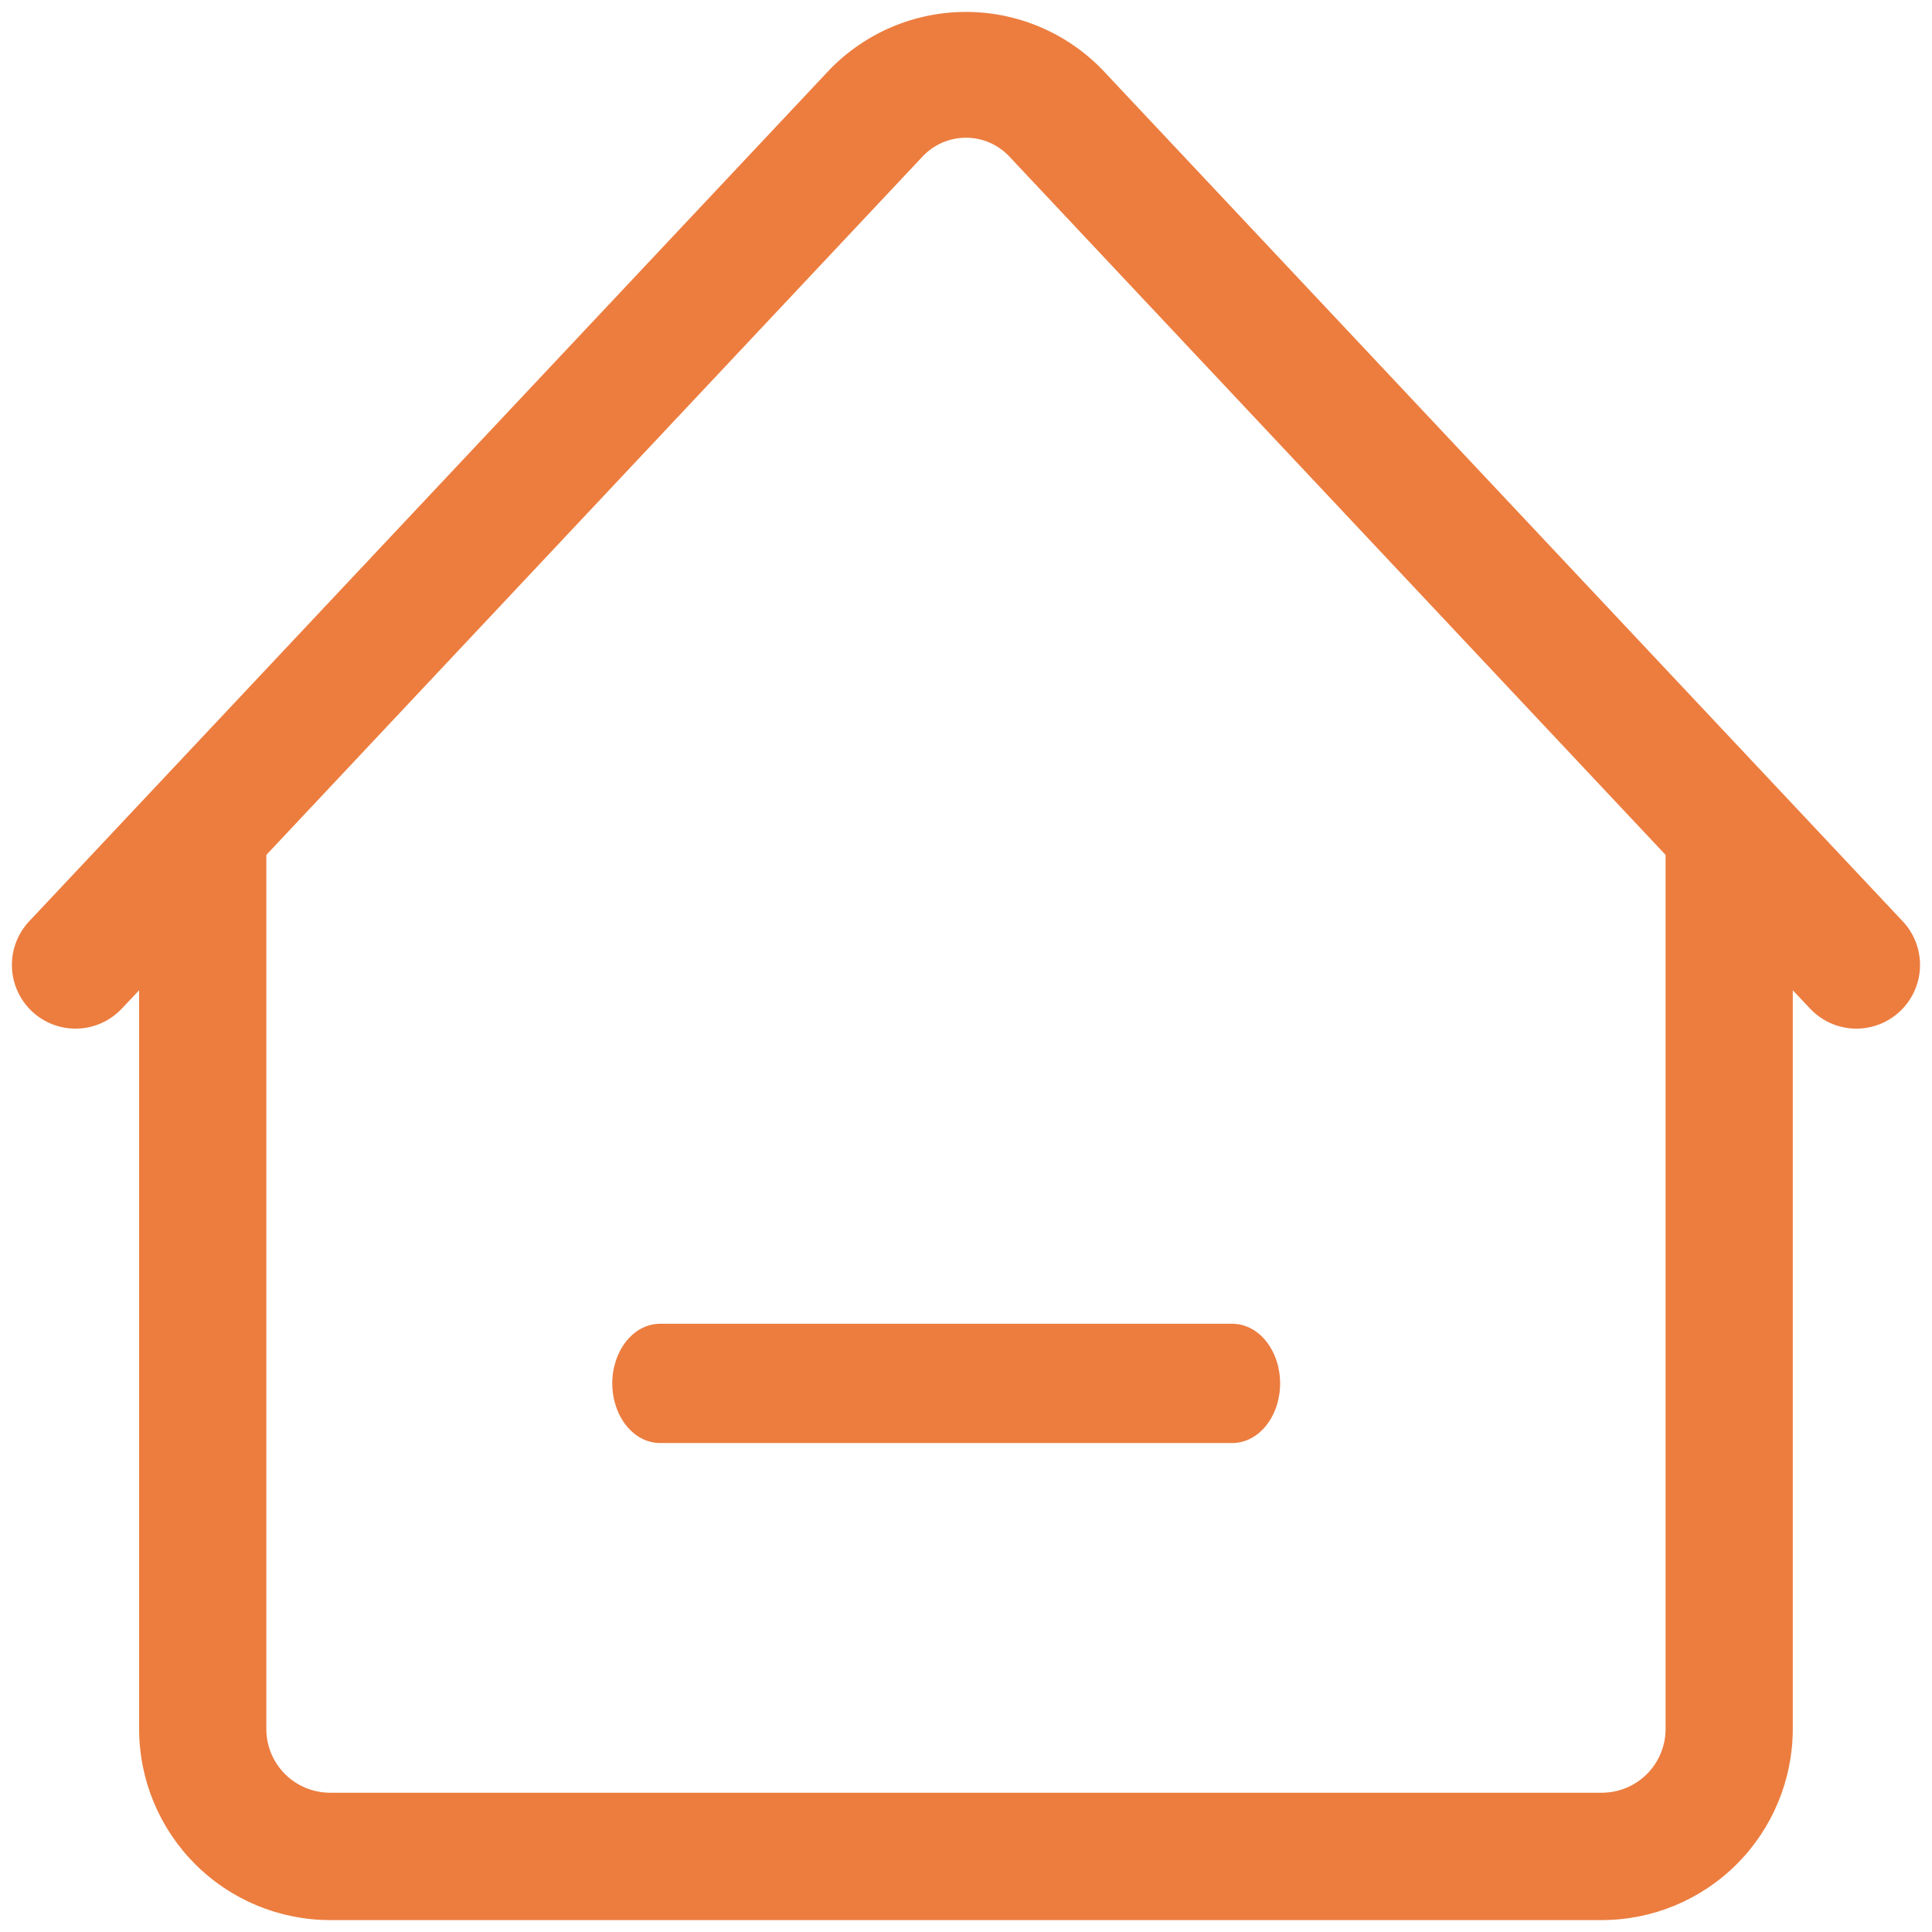
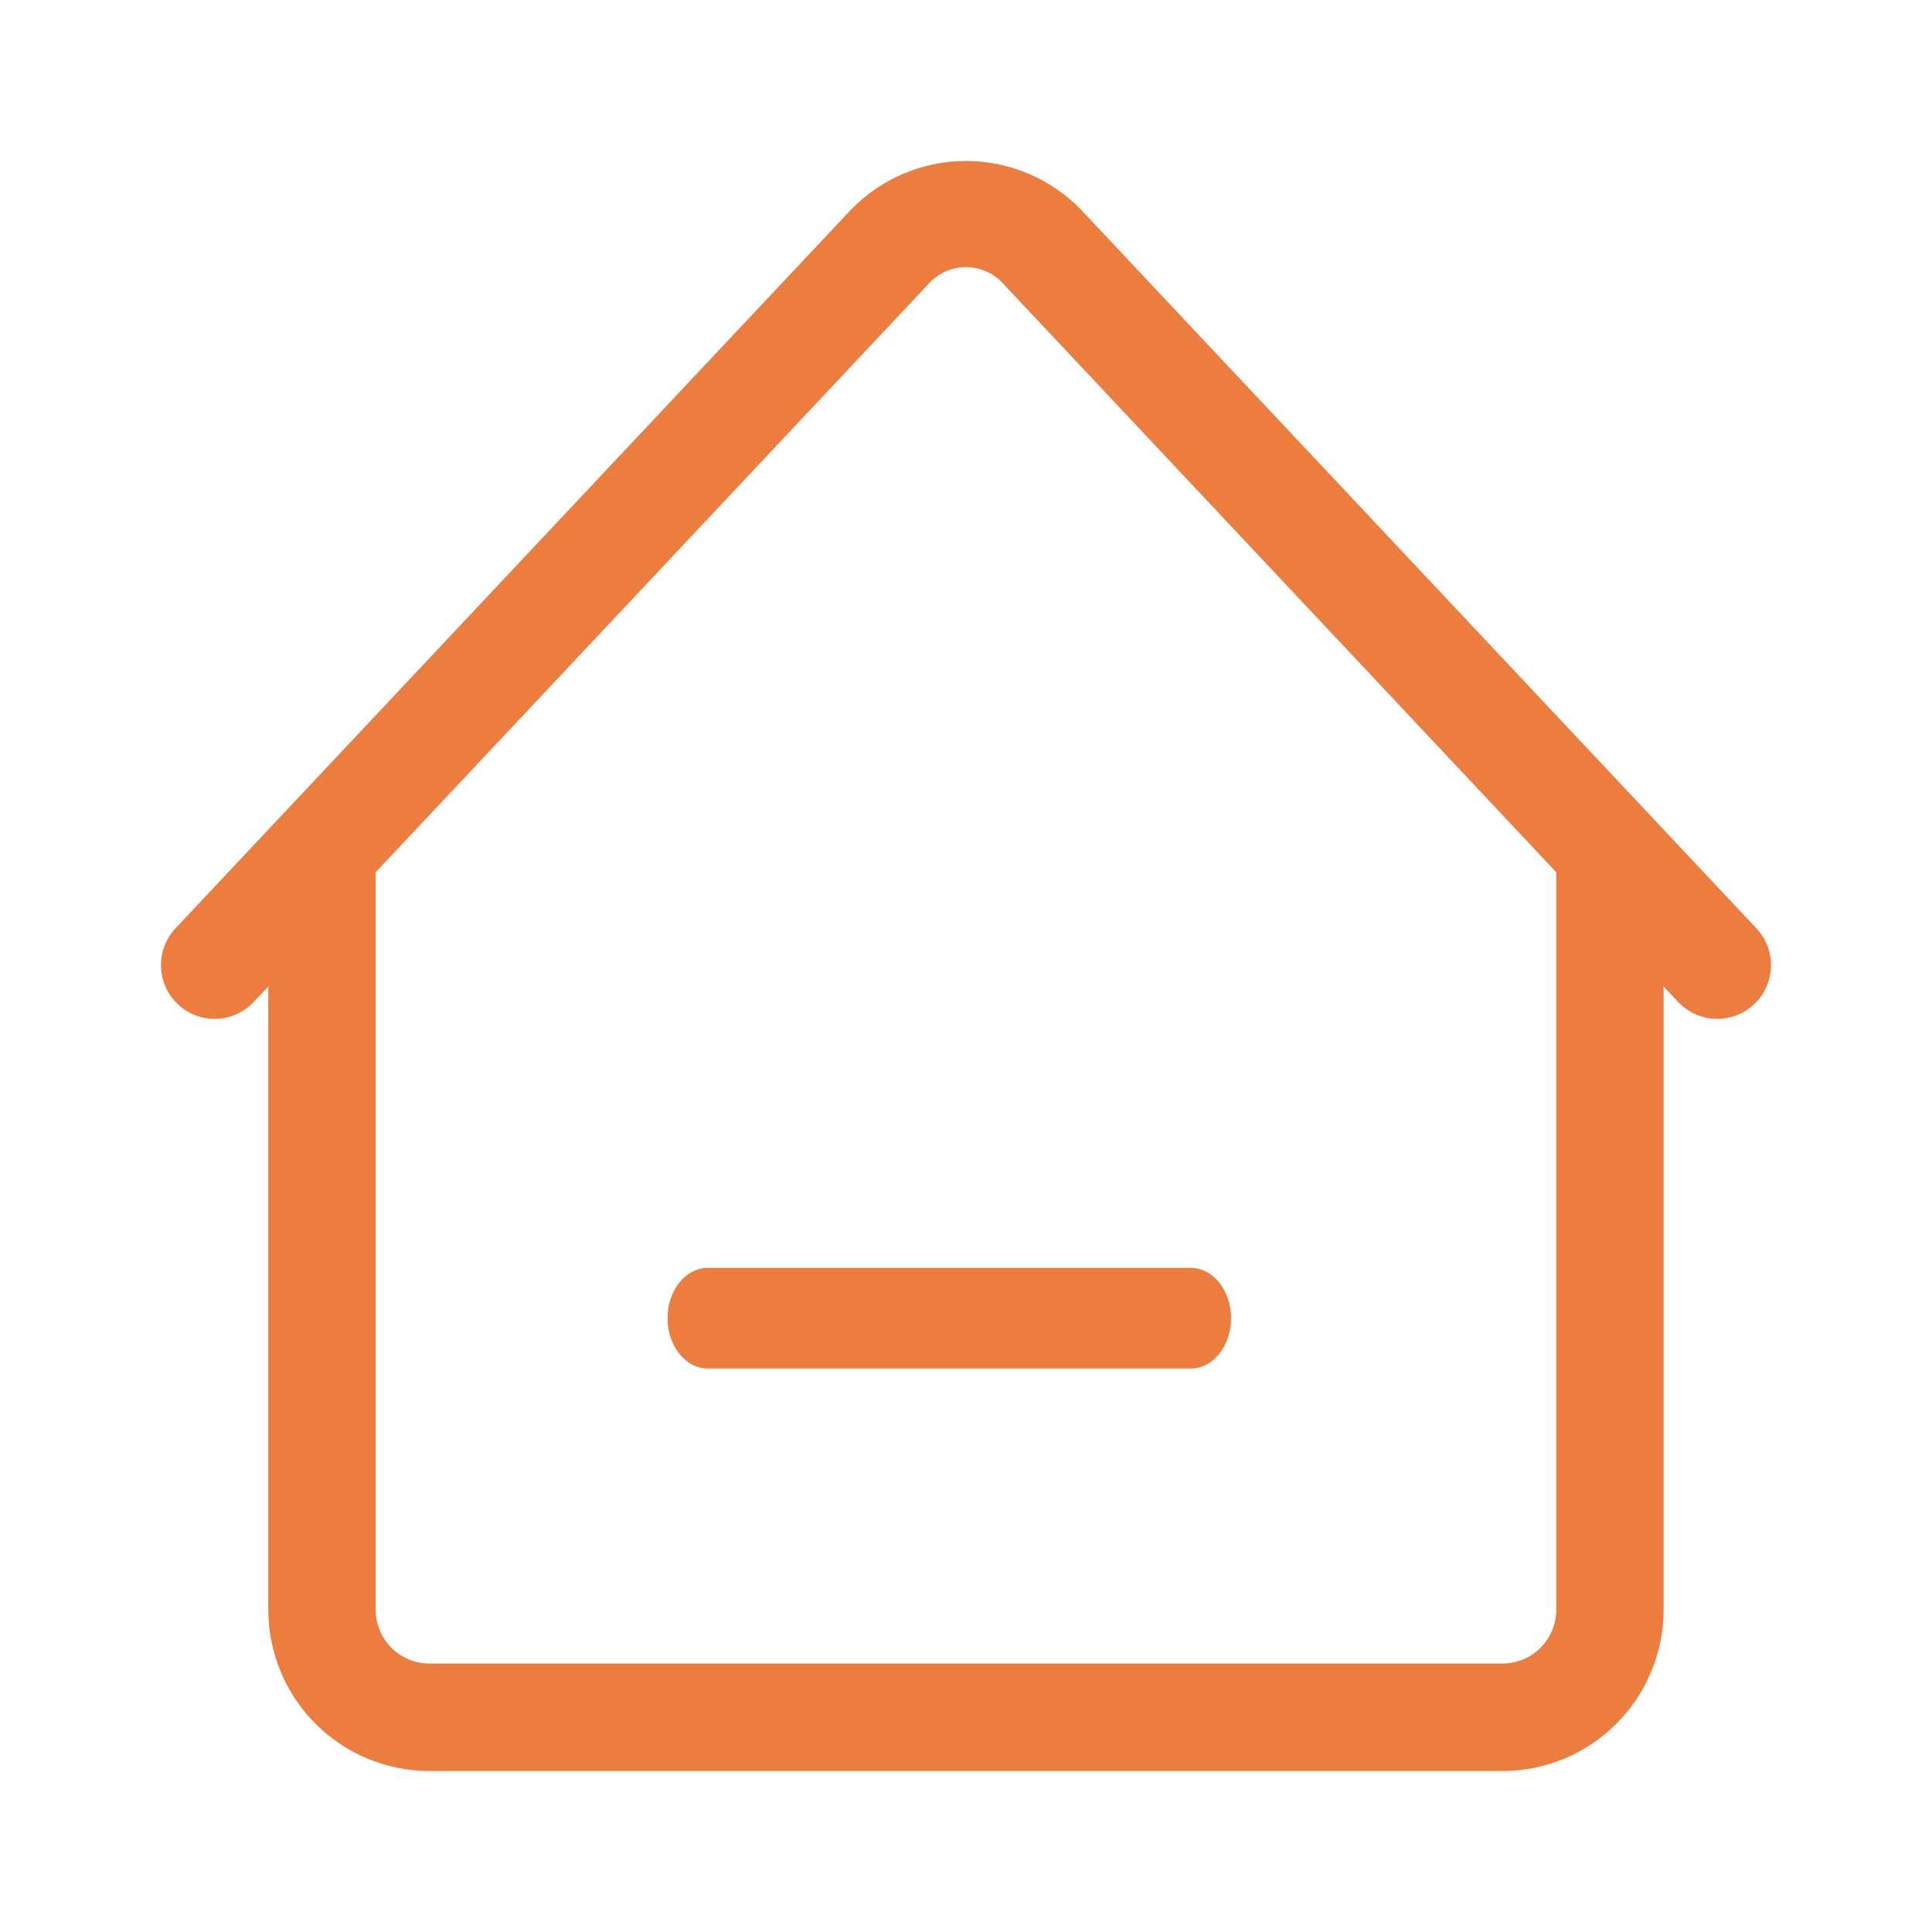
- <svg xmlns="http://www.w3.org/2000/svg" width="54" height="54" viewBox="0 0 54 54" fill="none">
-   <path d="M30.807 1.944C30.312 1.434 29.719 1.029 29.065 0.752C28.411 0.476 27.709 0.333 26.998 0.333C26.289 0.333 25.586 0.476 24.932 0.752C24.278 1.029 23.686 1.434 23.191 1.944L0.816 25.75C0.493 26.093 0.319 26.551 0.333 27.023C0.347 27.495 0.548 27.942 0.891 28.266C1.234 28.59 1.692 28.764 2.163 28.75C2.635 28.736 3.081 28.535 3.404 28.191L3.888 27.679V48.327C3.89 49.743 4.452 51.1 5.452 52.101C6.452 53.102 7.807 53.665 9.221 53.667H44.776C46.19 53.665 47.545 53.102 48.545 52.101C49.545 51.1 50.107 49.743 50.109 48.327V27.679L50.593 28.191C50.916 28.535 51.363 28.736 51.834 28.75C52.306 28.764 52.763 28.59 53.106 28.266C53.45 27.942 53.651 27.495 53.665 27.023C53.678 26.551 53.505 26.093 53.181 25.75L30.807 1.944ZM46.554 48.327C46.553 48.799 46.365 49.251 46.032 49.585C45.699 49.918 45.247 50.106 44.776 50.107H9.221C8.75 50.106 8.298 49.918 7.965 49.585C7.632 49.251 7.444 48.799 7.444 48.327V23.895L25.779 4.382C25.935 4.214 26.124 4.08 26.333 3.988C26.543 3.897 26.77 3.849 26.998 3.849C27.228 3.849 27.454 3.897 27.664 3.988C27.874 4.08 28.062 4.214 28.218 4.382L46.554 23.895V48.327Z" fill="#EC7D3F" />
-   <path d="M34.447 37H18.447C18.093 37 17.754 37.175 17.504 37.488C17.254 37.801 17.113 38.224 17.113 38.667C17.113 39.109 17.254 39.532 17.504 39.845C17.754 40.158 18.093 40.333 18.447 40.333H34.447C34.8 40.333 35.139 40.158 35.389 39.845C35.639 39.532 35.78 39.109 35.78 38.667C35.78 38.224 35.639 37.801 35.389 37.488C35.139 37.175 34.8 37 34.447 37Z" fill="#EC7D3F" />
+ <svg xmlns="http://www.w3.org/2000/svg" width="64" height="64" viewBox="0 0 64 64" fill="none">
+   <path d="M35.807 6.944C35.312 6.434 34.719 6.029 34.065 5.752C33.411 5.476 32.709 5.333 31.998 5.333C31.289 5.333 30.586 5.476 29.932 5.752C29.278 6.029 28.686 6.434 28.191 6.944L5.816 30.75C5.493 31.093 5.319 31.551 5.333 32.023C5.347 32.495 5.548 32.942 5.891 33.266C6.234 33.59 6.692 33.764 7.163 33.75C7.635 33.736 8.081 33.535 8.404 33.191L8.888 32.679V53.327C8.89 54.743 9.452 56.1 10.452 57.101C11.452 58.102 12.807 58.665 14.221 58.667H49.776C51.19 58.665 52.545 58.102 53.545 57.101C54.545 56.1 55.107 54.743 55.109 53.327V32.679L55.593 33.191C55.916 33.535 56.363 33.736 56.834 33.75C57.306 33.764 57.763 33.59 58.106 33.266C58.45 32.942 58.651 32.495 58.665 32.023C58.678 31.551 58.505 31.093 58.181 30.75L35.807 6.944ZM51.554 53.327C51.553 53.799 51.365 54.251 51.032 54.585C50.699 54.918 50.247 55.106 49.776 55.107H14.221C13.75 55.106 13.298 54.918 12.965 54.585C12.632 54.251 12.444 53.799 12.444 53.327V28.895L30.779 9.382C30.935 9.214 31.124 9.08 31.333 8.988C31.543 8.897 31.77 8.849 31.998 8.849C32.228 8.849 32.454 8.897 32.664 8.988C32.874 9.08 33.062 9.214 33.218 9.382L51.554 28.895V53.327Z" fill="#EC7D3F" />
+   <path d="M39.447 42H23.447C23.093 42 22.754 42.175 22.504 42.488C22.254 42.801 22.113 43.224 22.113 43.667C22.113 44.109 22.254 44.532 22.504 44.845C22.754 45.158 23.093 45.333 23.447 45.333H39.447C39.8 45.333 40.139 45.158 40.389 44.845C40.639 44.532 40.78 44.109 40.78 43.667C40.78 43.224 40.639 42.801 40.389 42.488C40.139 42.175 39.8 42 39.447 42Z" fill="#EC7D3F" />
</svg>
